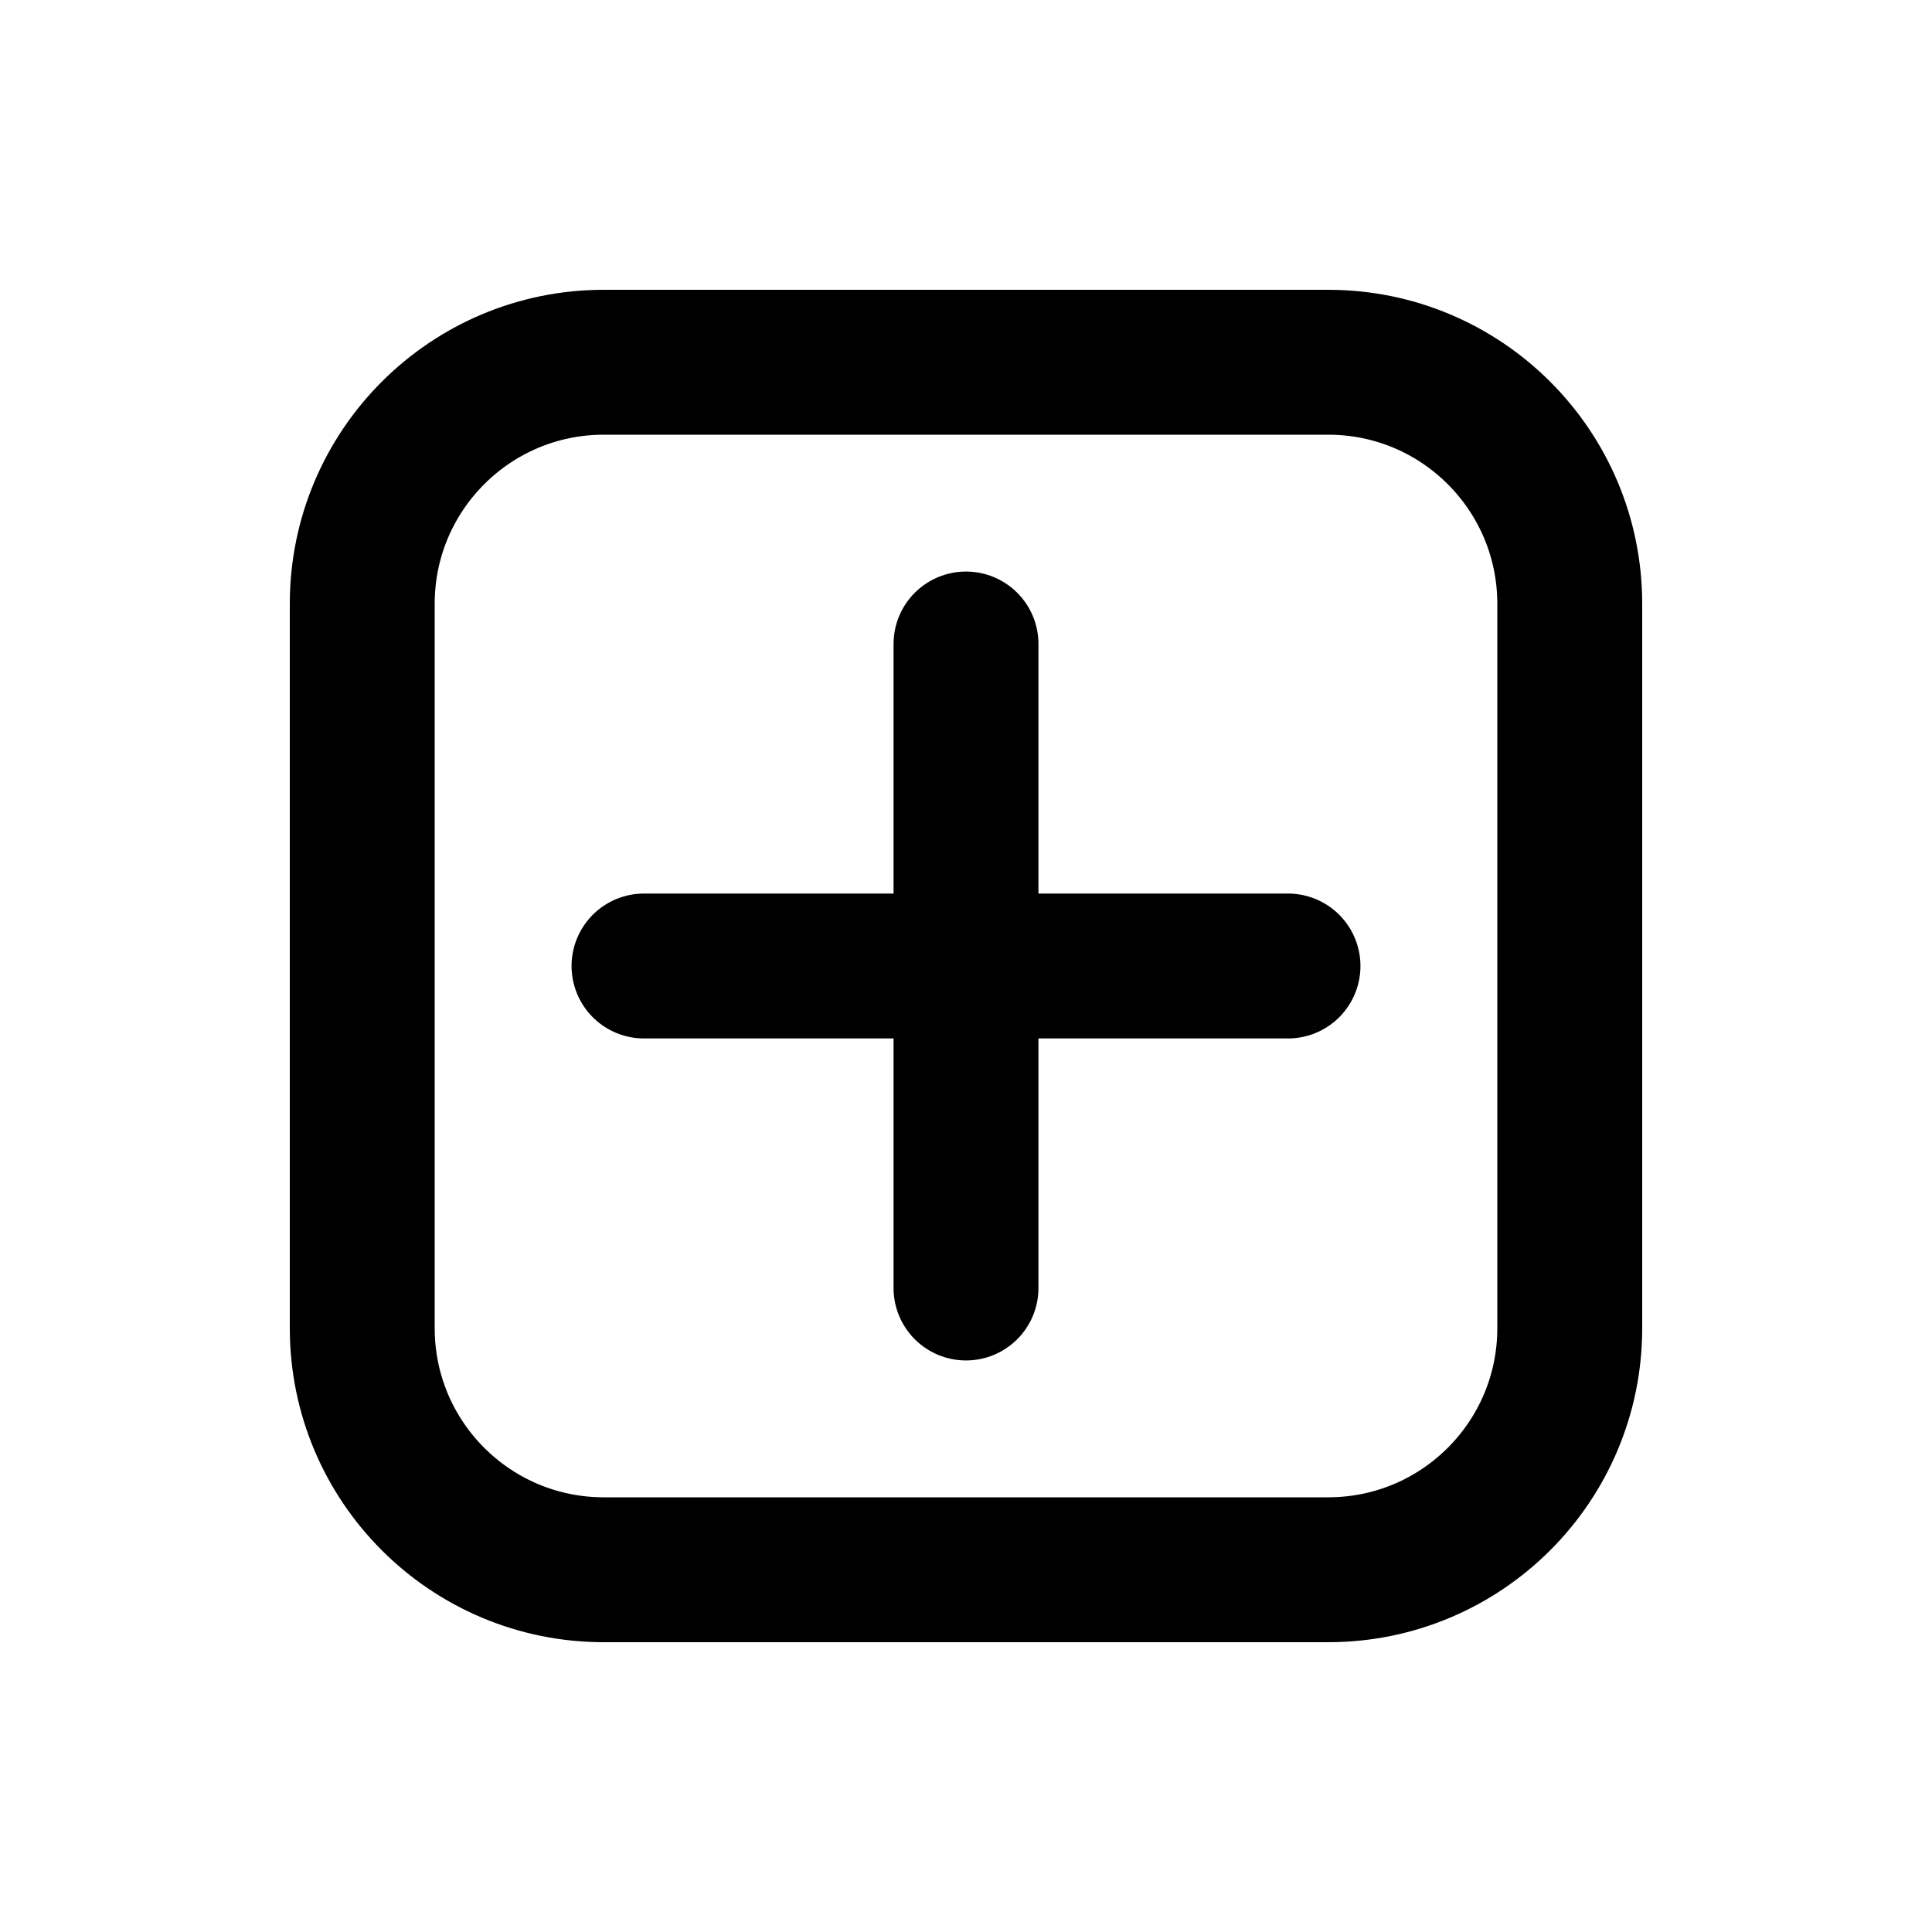
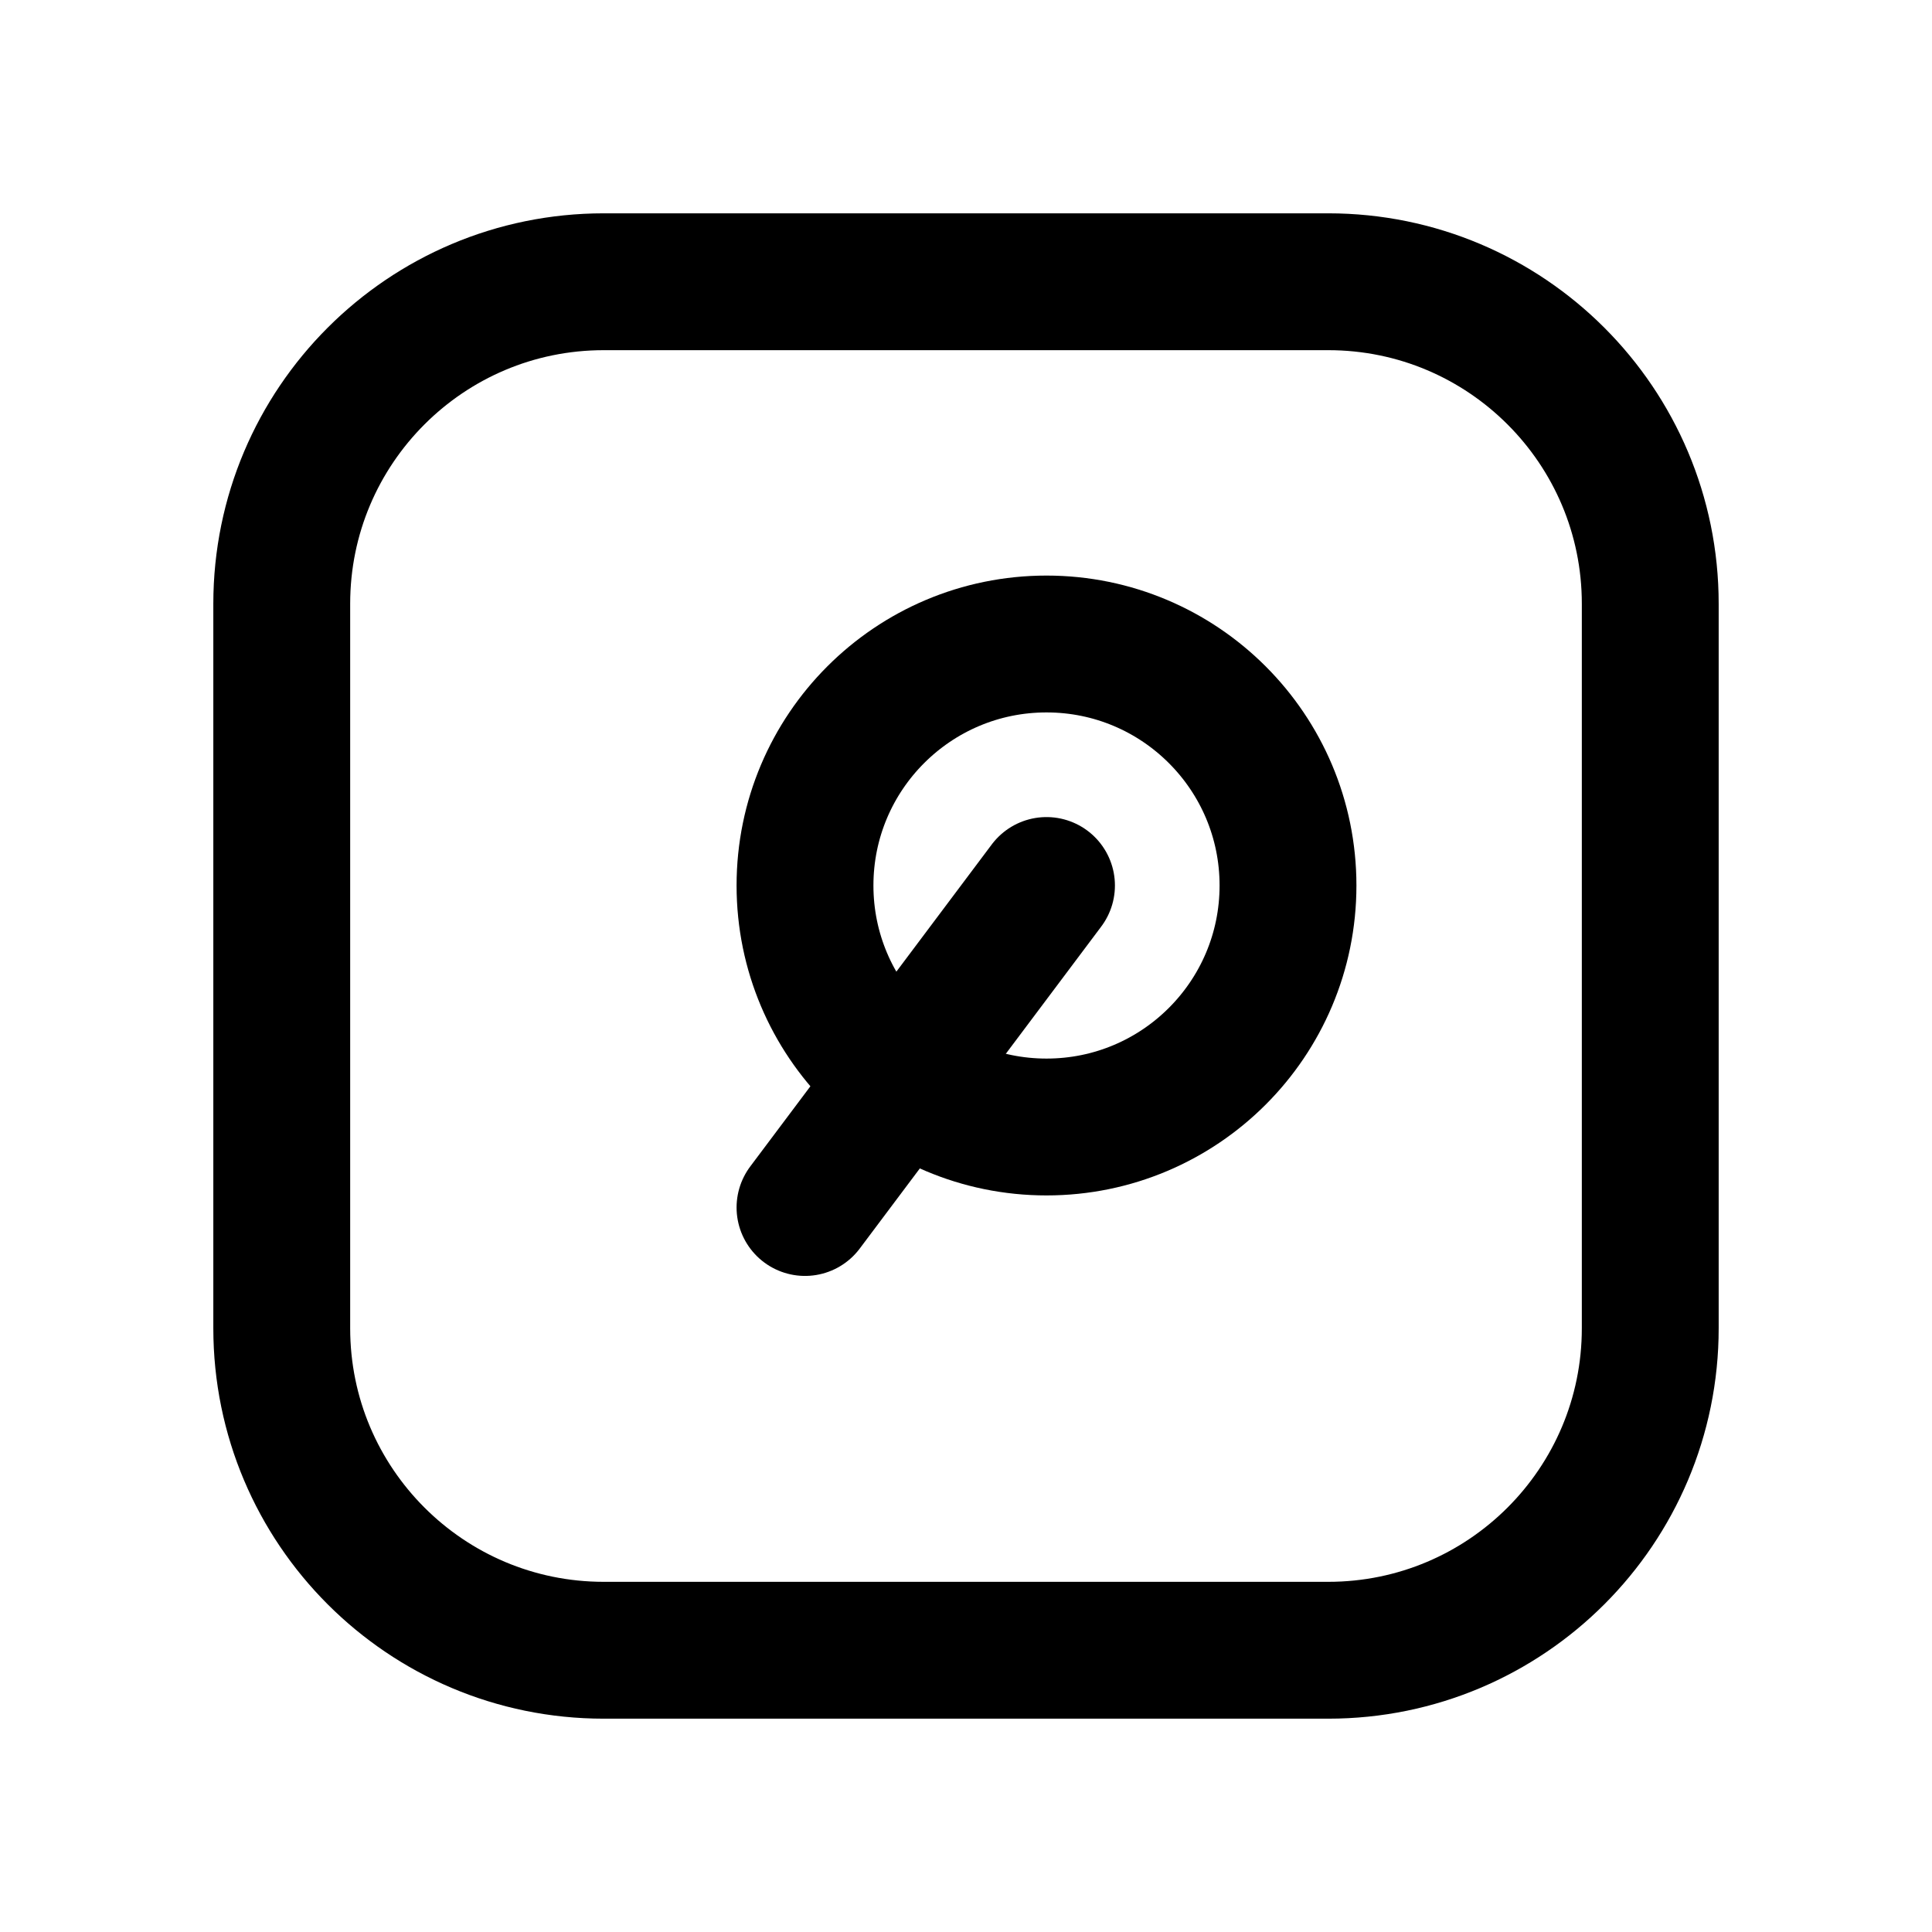
- <svg xmlns="http://www.w3.org/2000/svg" viewBox="0 0 24 24" fill="none" stroke="currentColor" stroke-width="1.8" stroke-linecap="round" stroke-linejoin="round">
-   <rect x="4.5" y="4.5" width="15" height="15" rx="3" />
-   <path d="M8 12h8" />
-   <path d="M12 8v8" />
+ <svg xmlns="http://www.w3.org/2000/svg" viewBox="0 0 24 24" fill="none" stroke="currentColor" stroke-width="1.7" stroke-linecap="round" stroke-linejoin="round">
+   <rect x="3.5" y="3.5" width="17" height="17" rx="4" />
+   <circle cx="13" cy="11" r="3" />
+   <path d="M13 11 L10 15" />
</svg>
